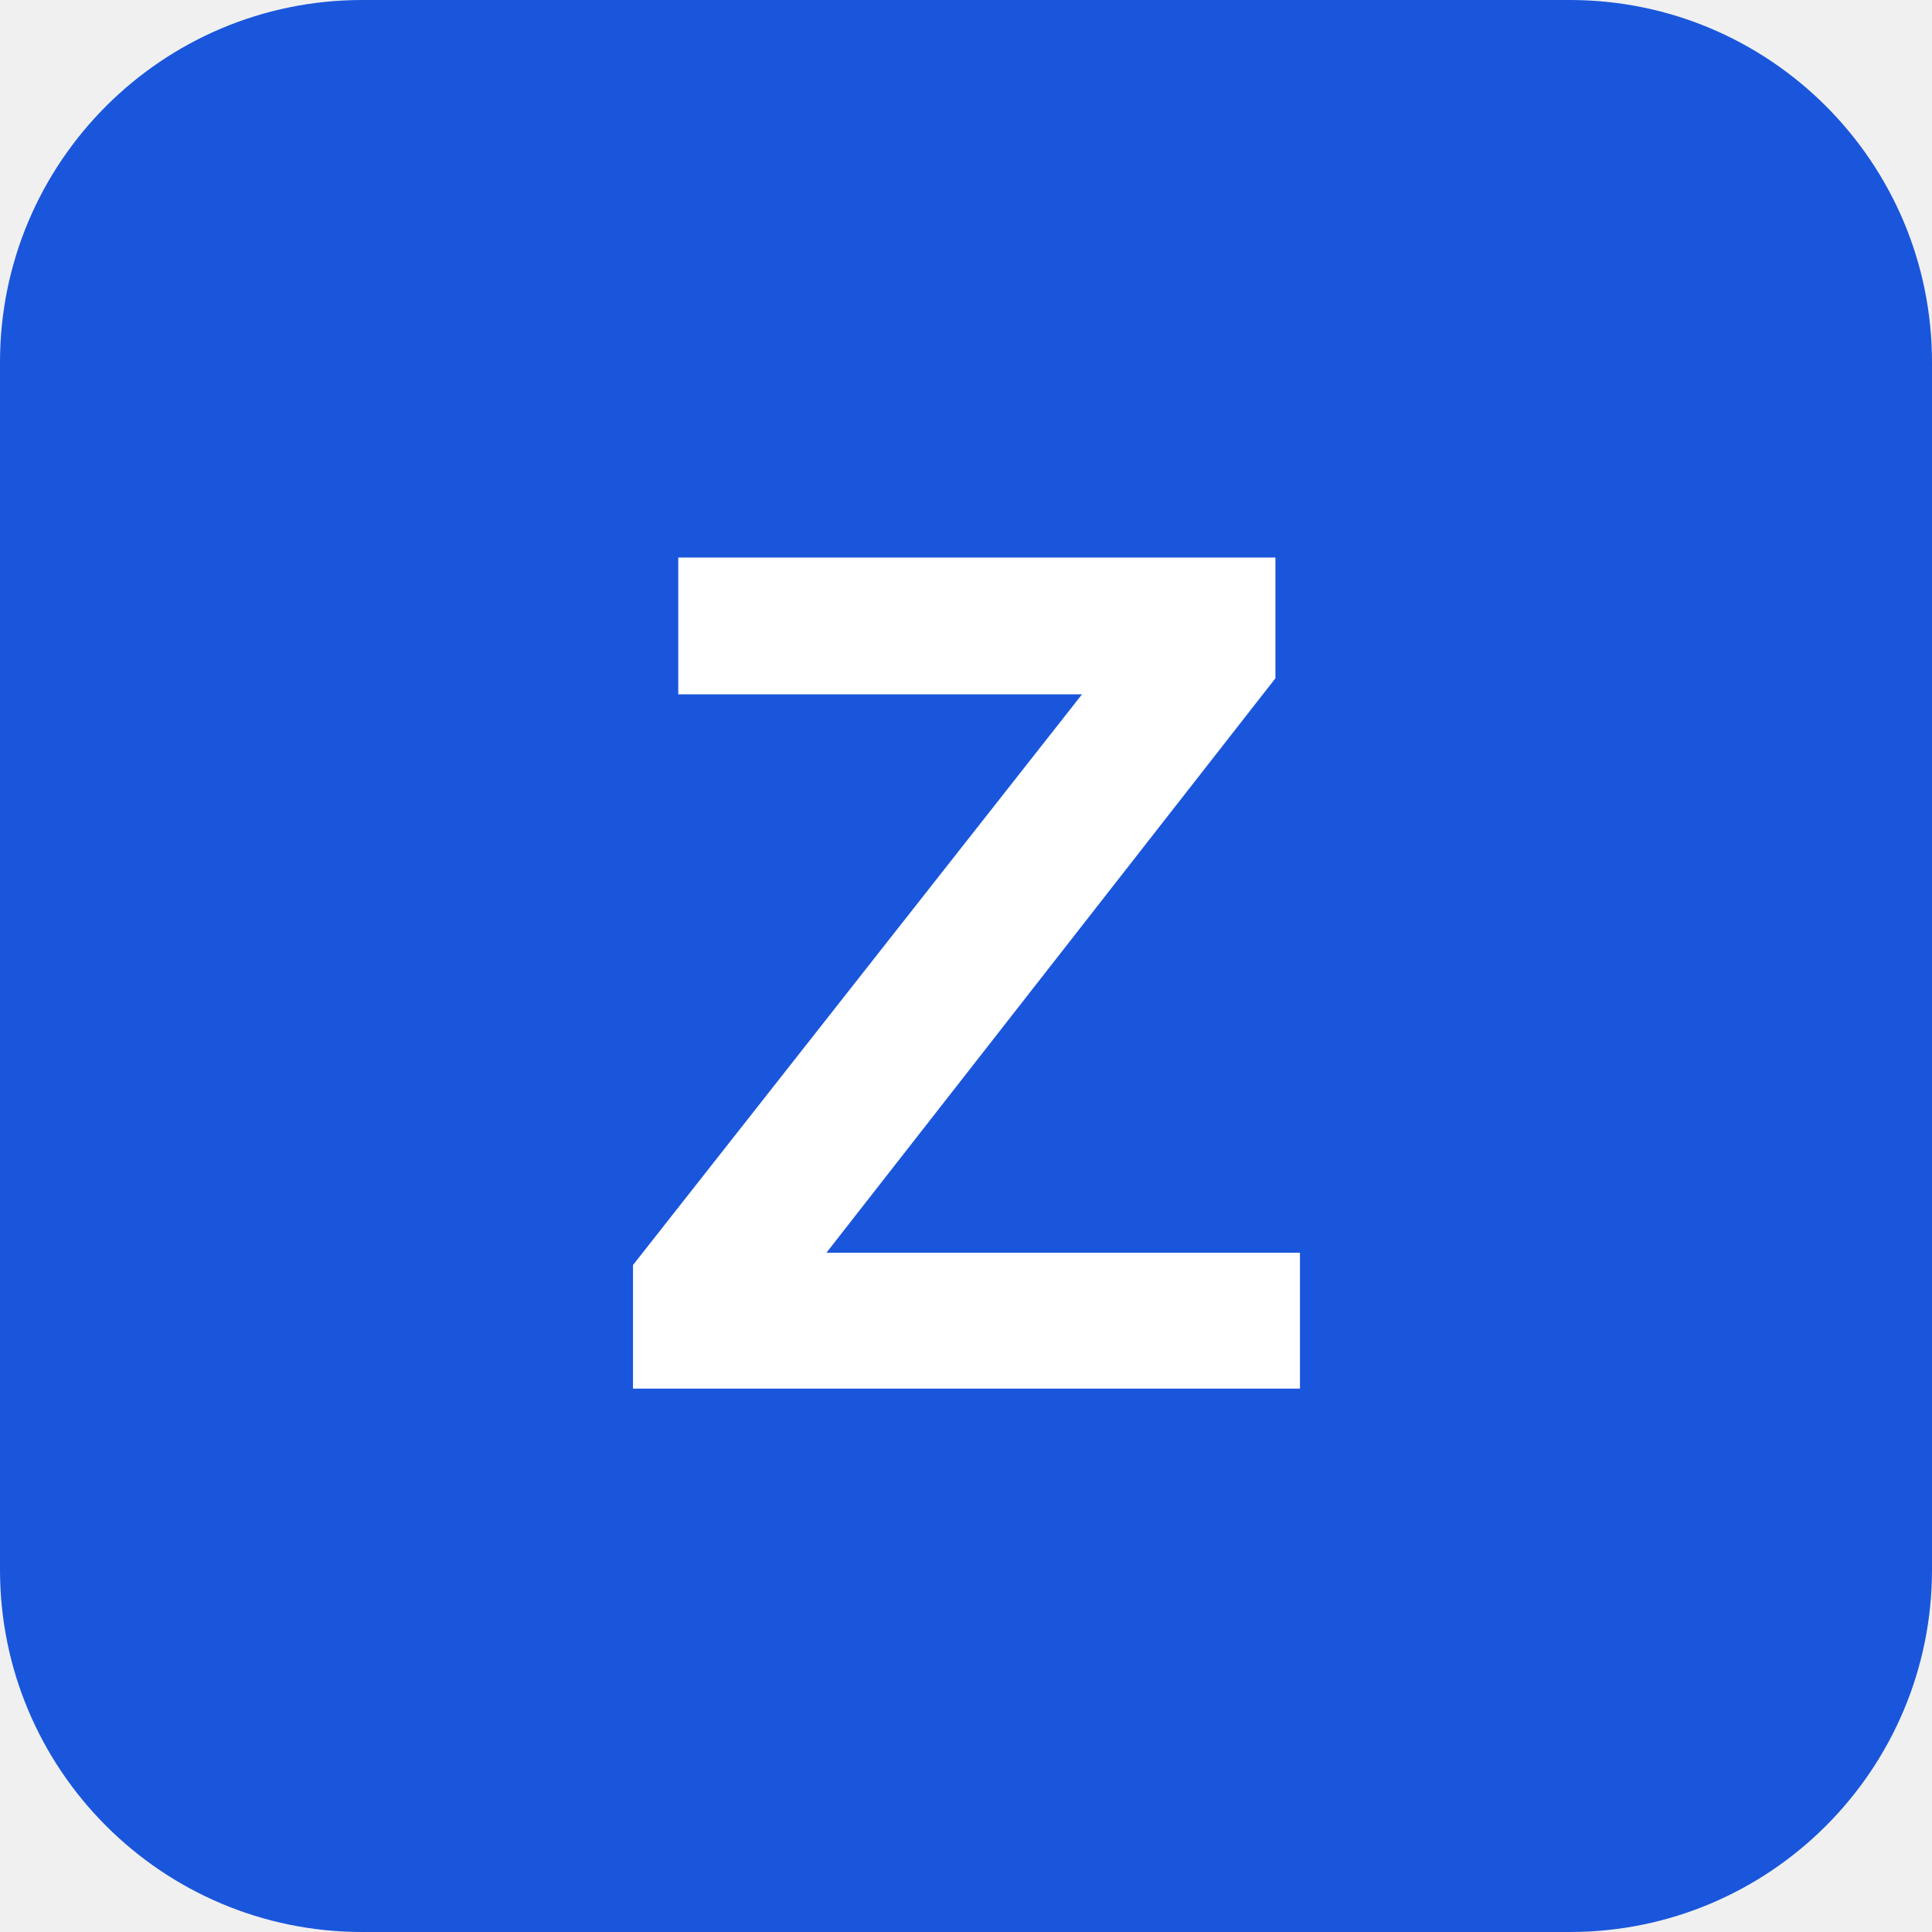
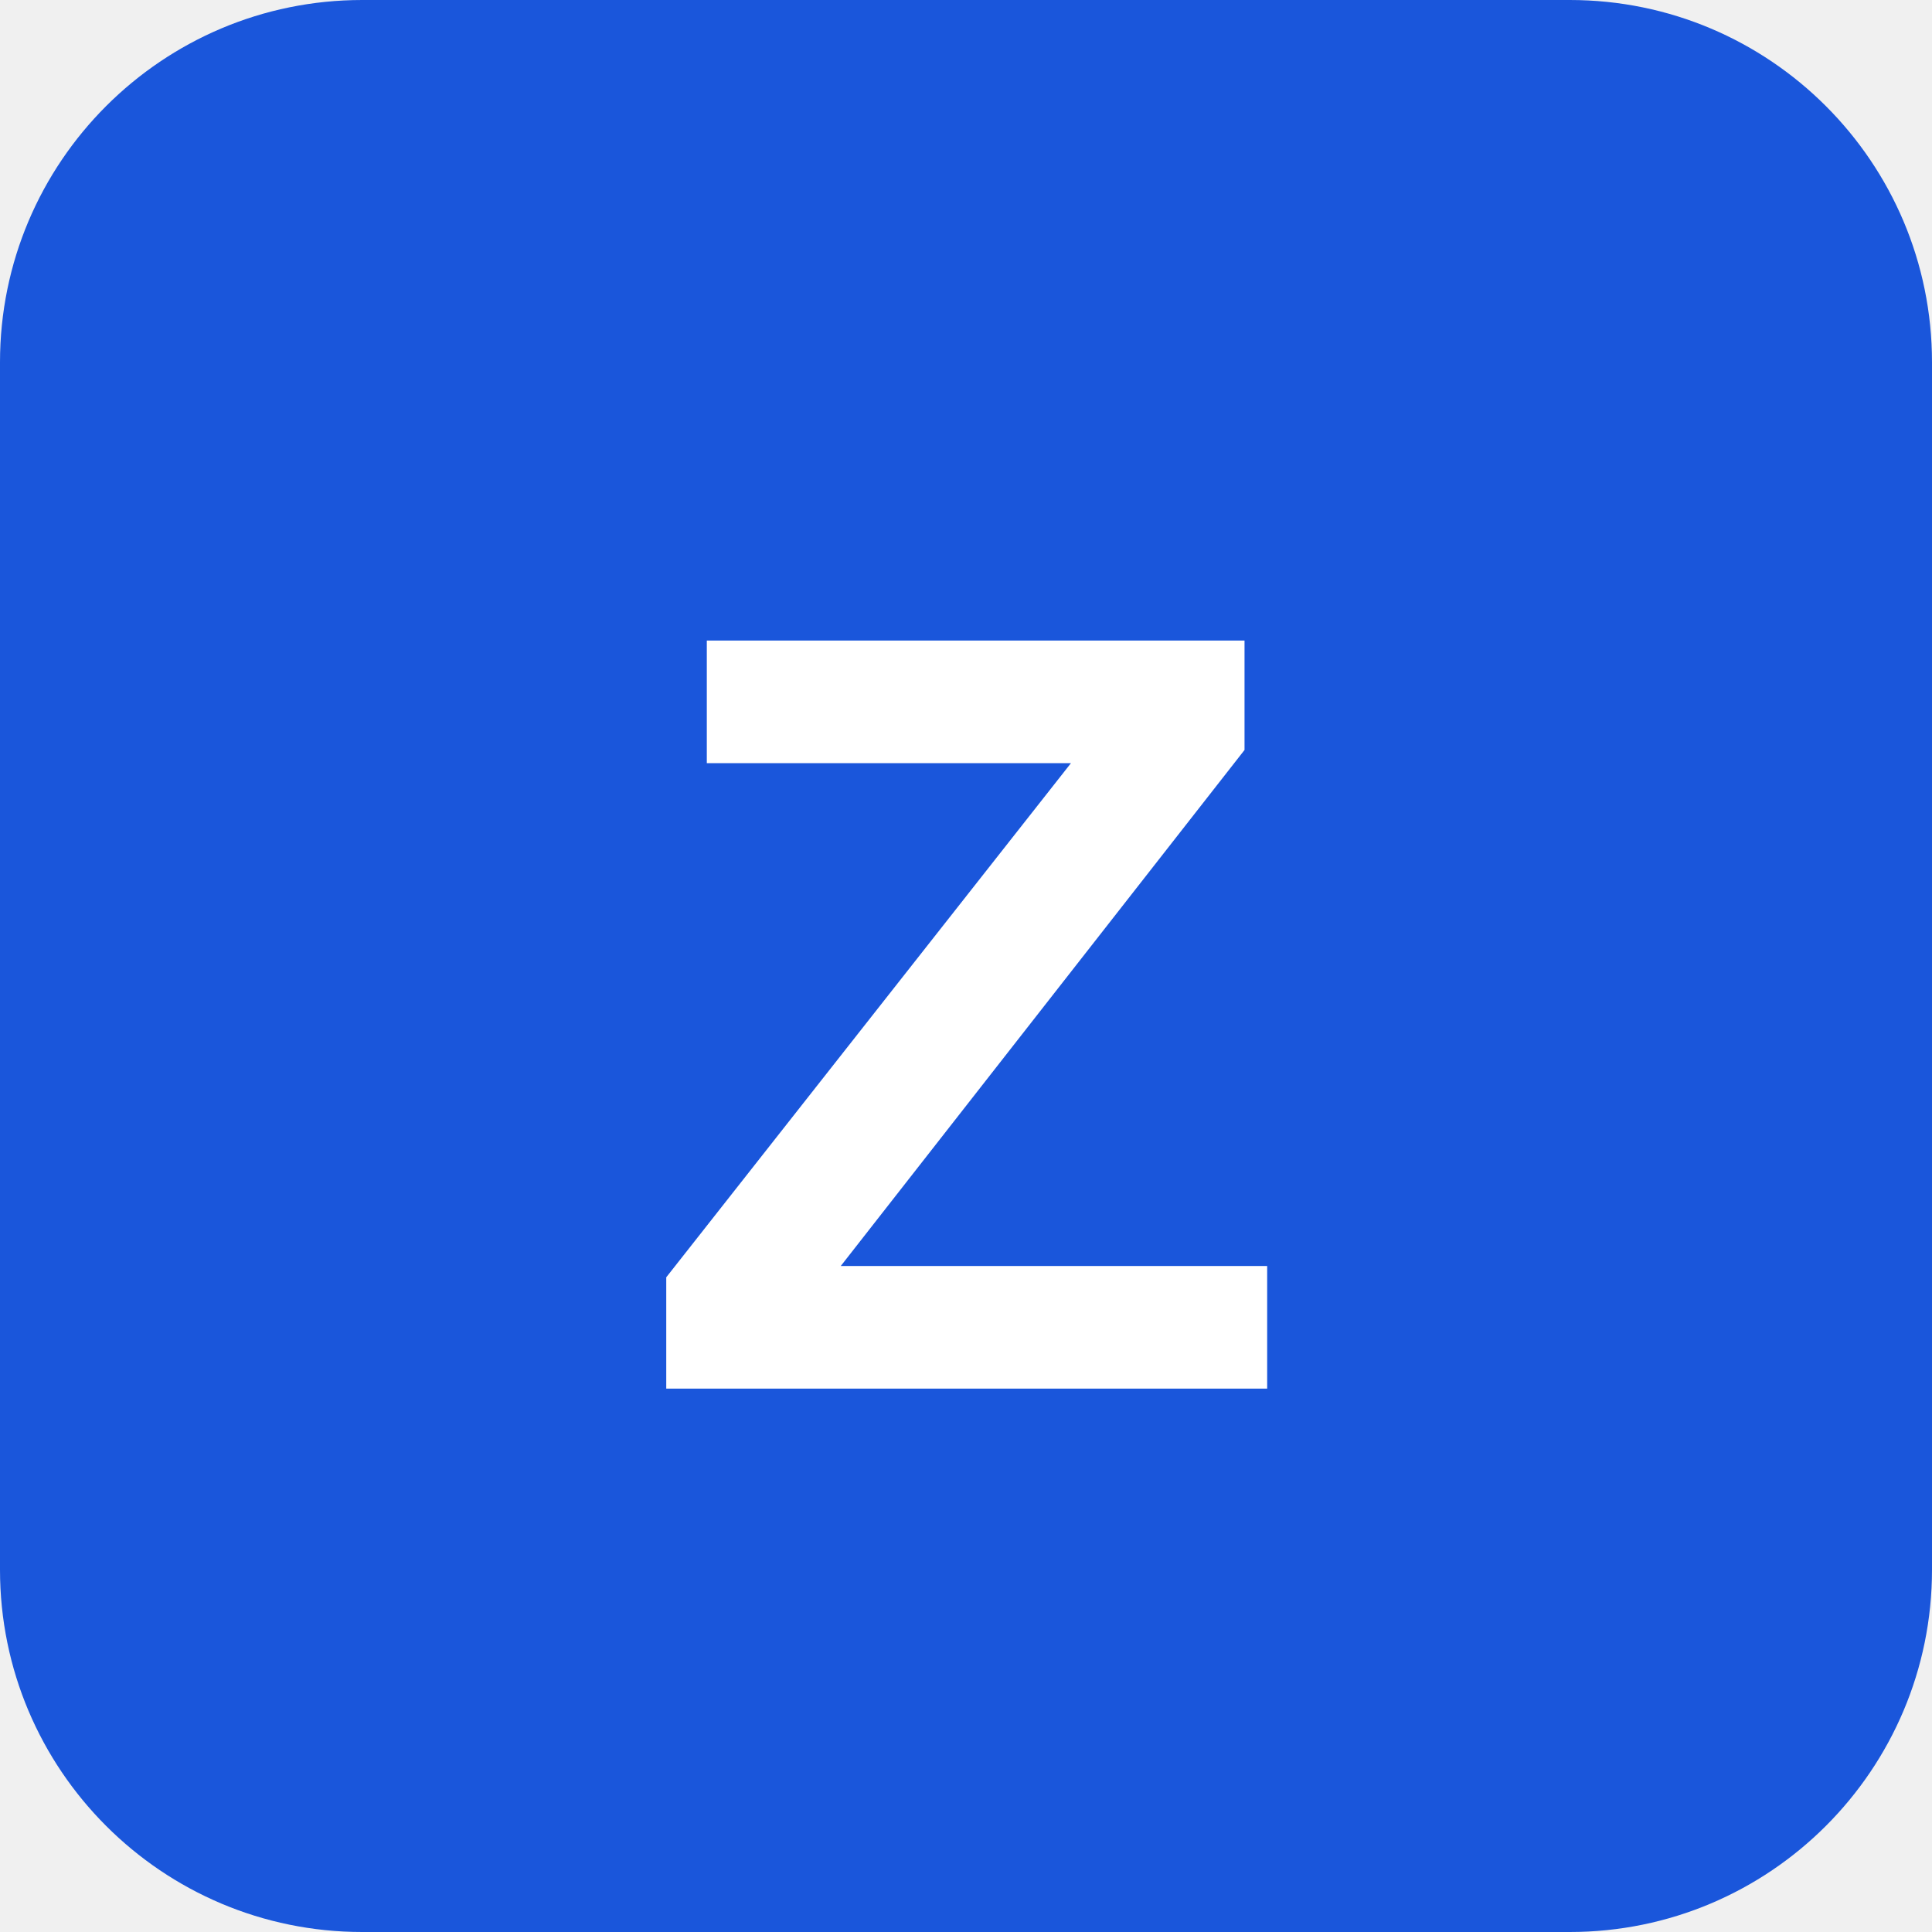
<svg xmlns="http://www.w3.org/2000/svg" viewBox="0 0 32 32">
  <rect width="32" height="32" rx="6" fill="#1a56db" />
-   <text x="16" y="23" text-anchor="middle" fill="white" font-size="20" font-family="Arial" font-weight="bold">Z</text>
+   <text x="16" y="23" text-anchor="middle" fill="white" font-size="18" font-family="Arial" font-weight="bold">Z</text>
</svg>
